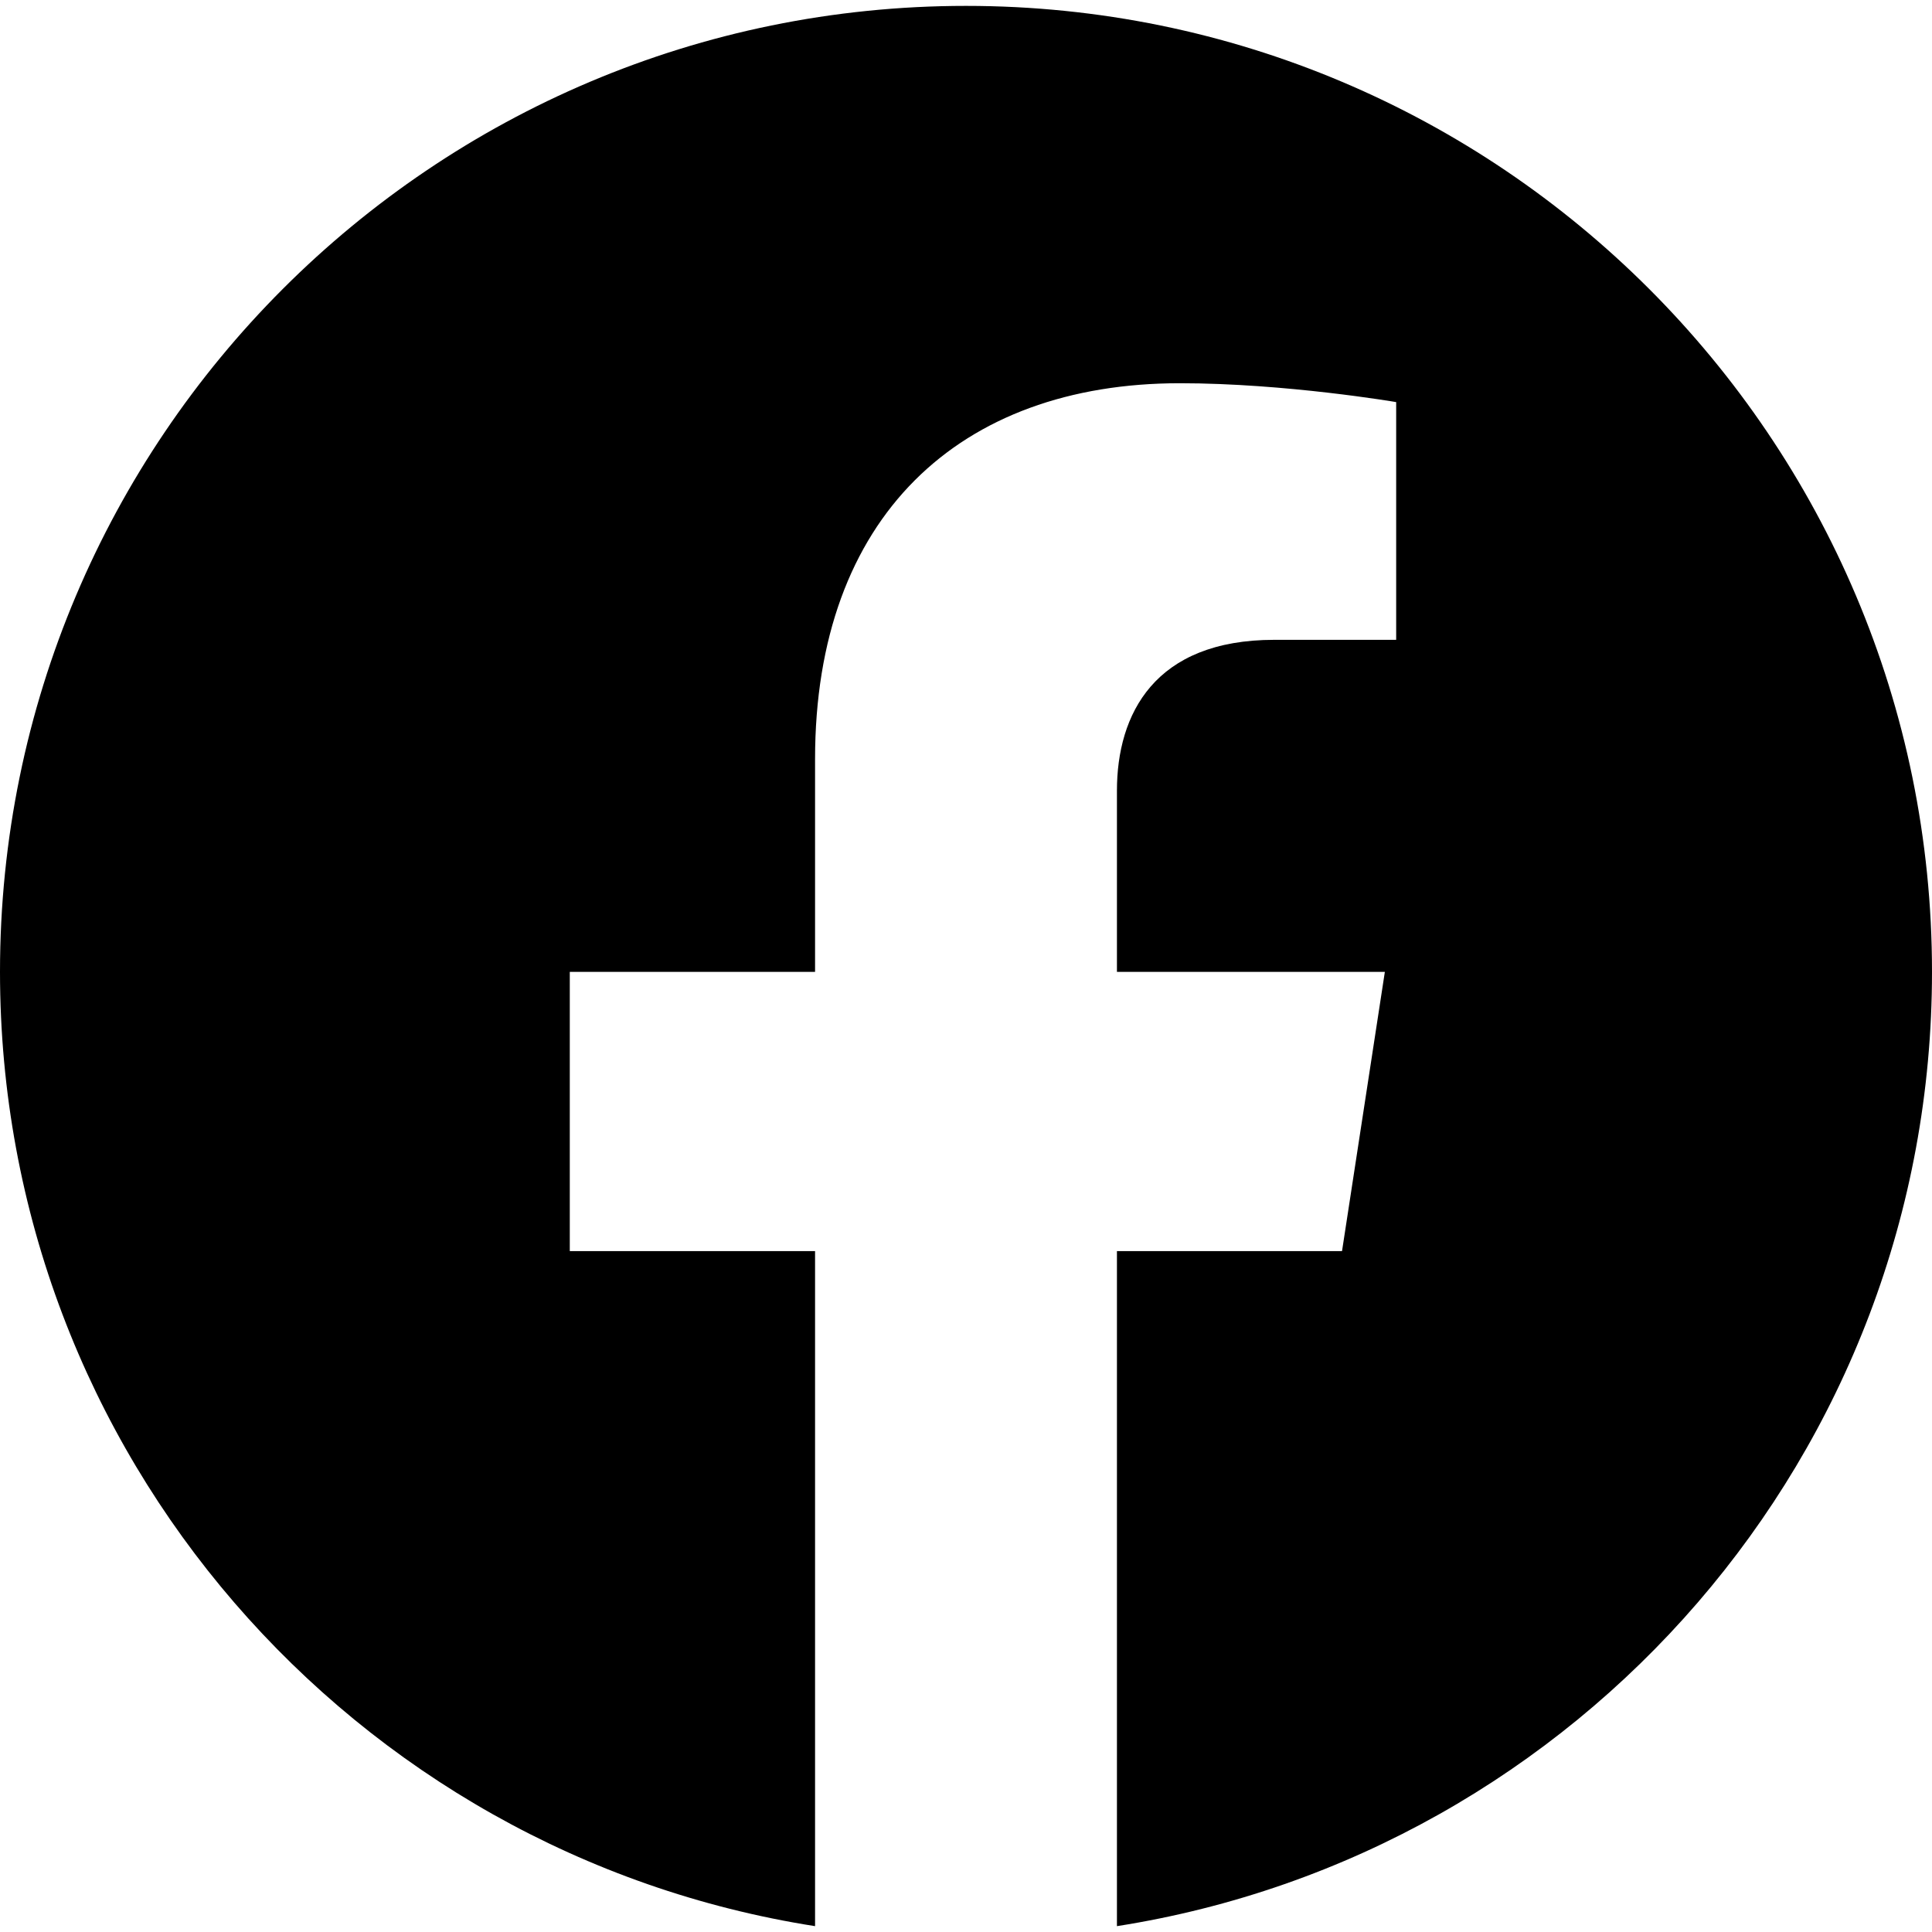
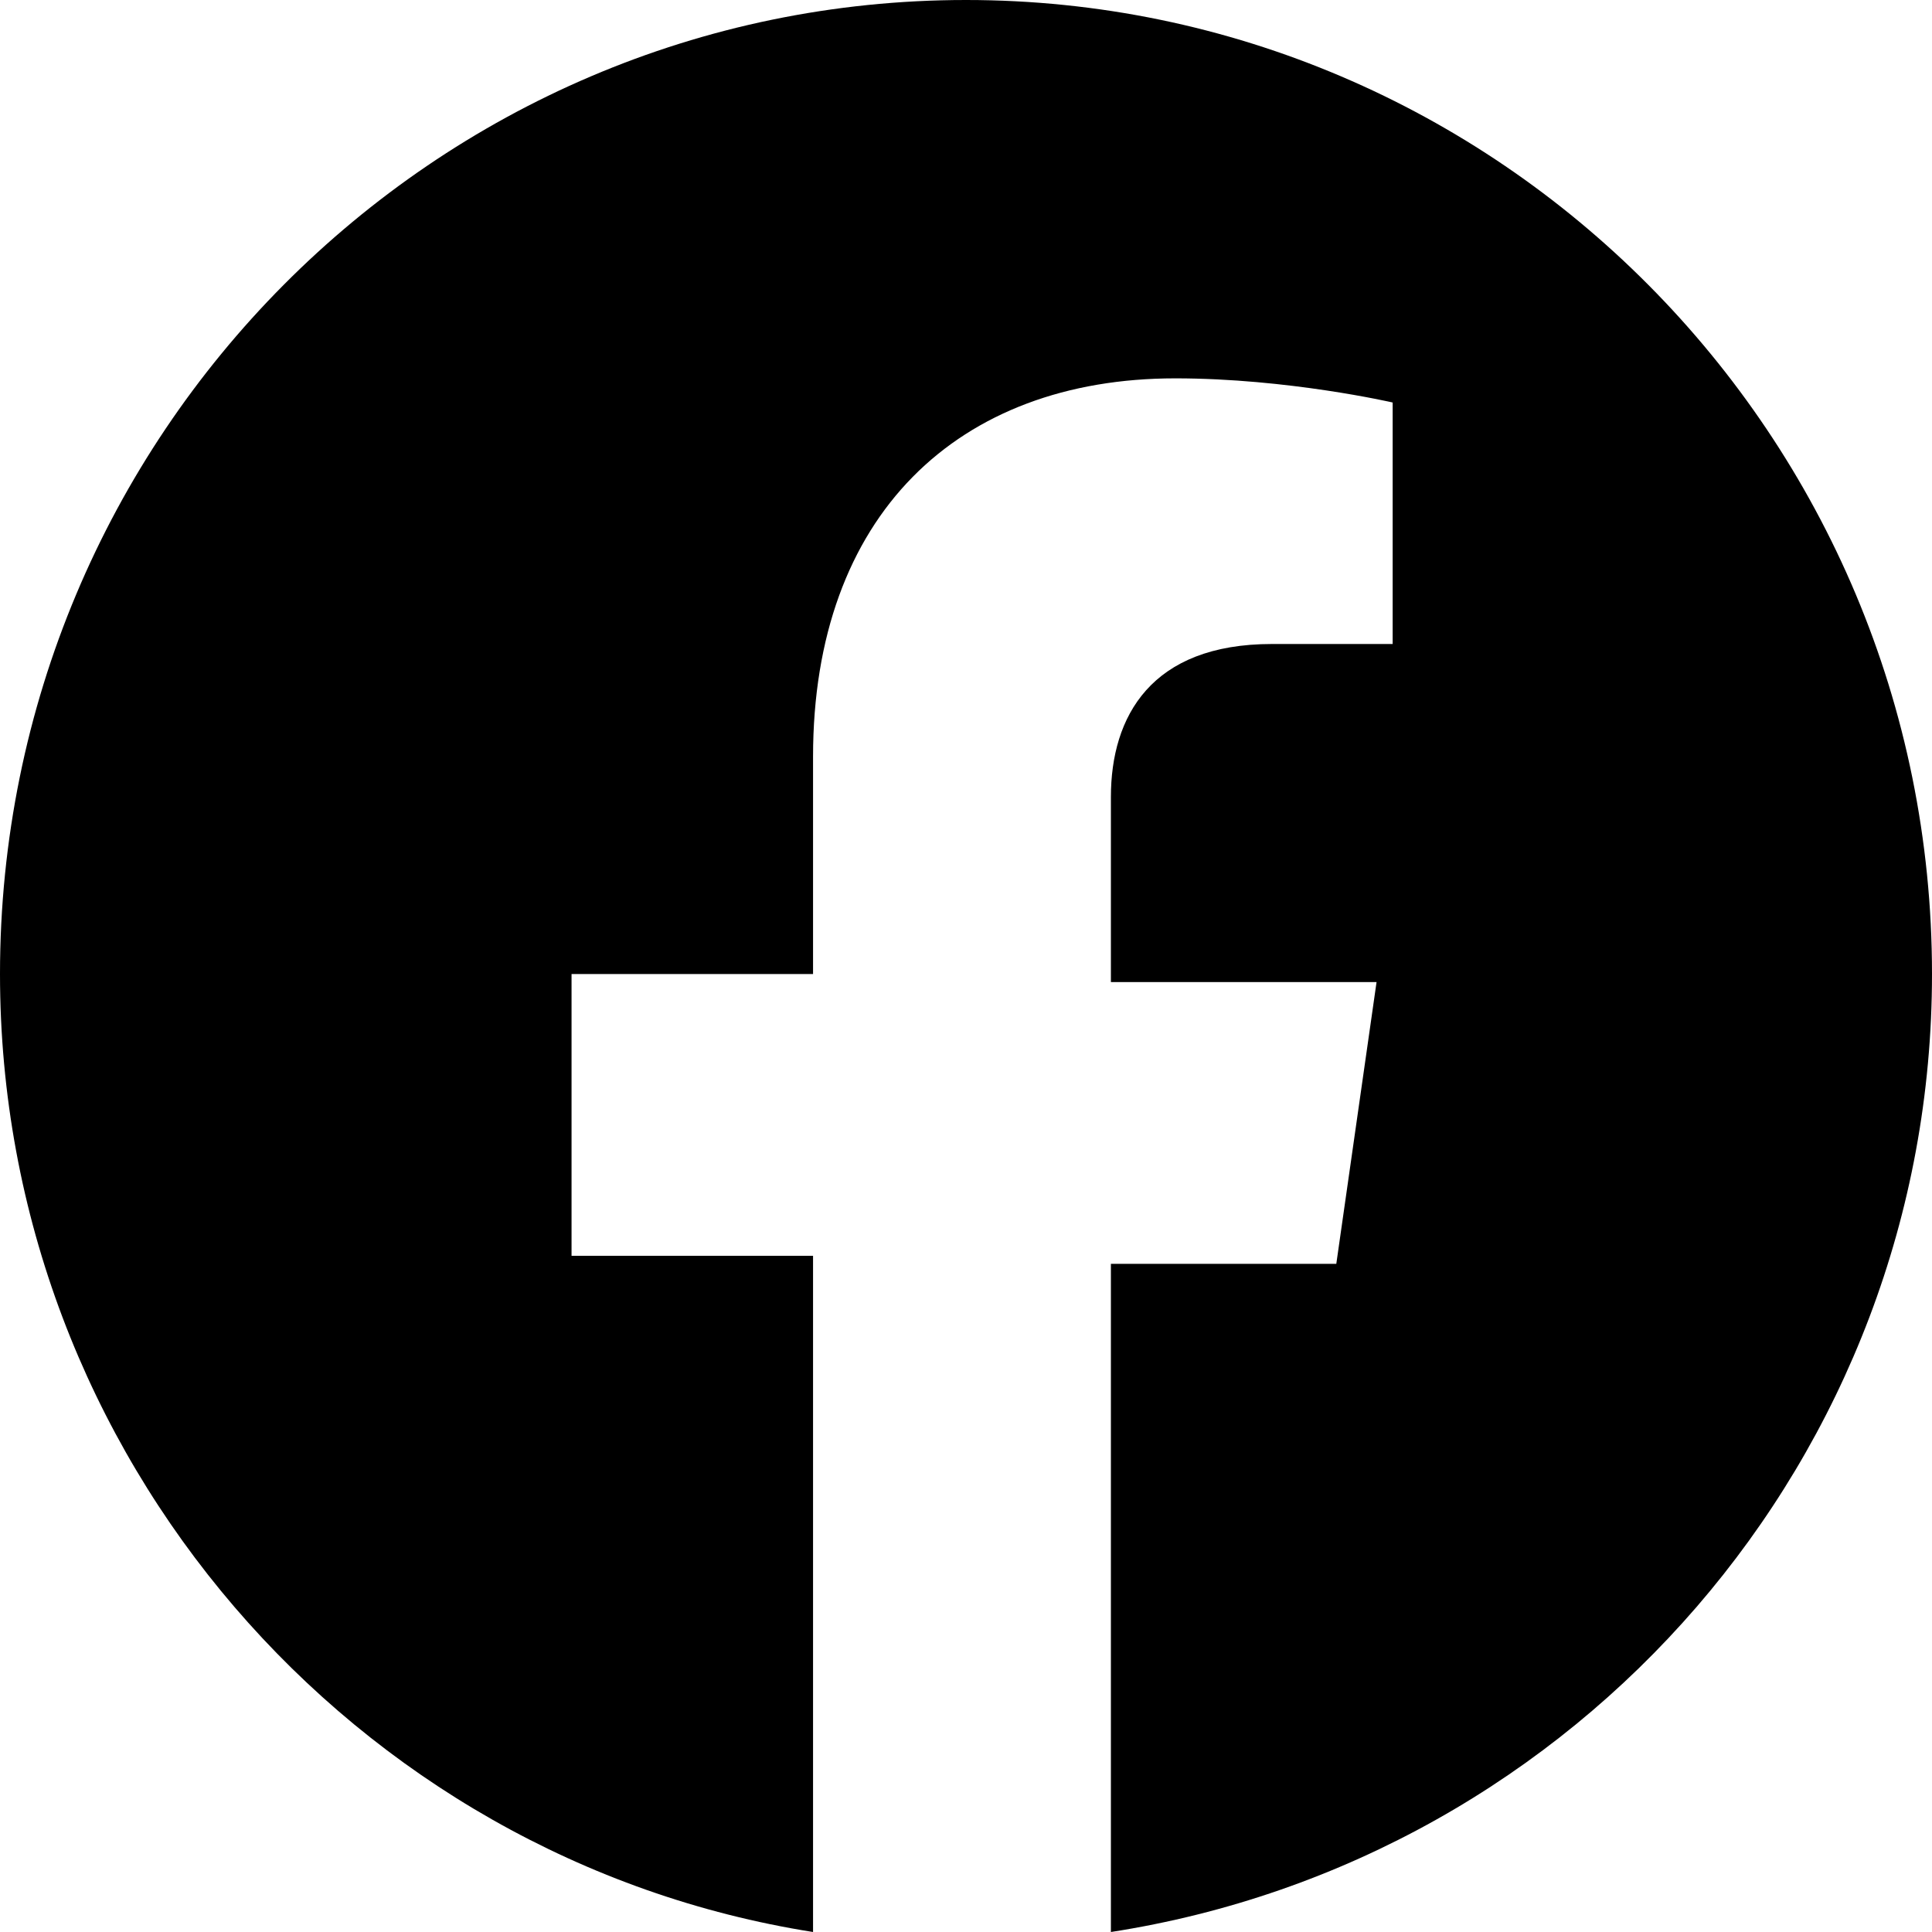
- <svg xmlns="http://www.w3.org/2000/svg" role="img" aria-hidden="true" viewBox="0 0 512 512" fill="currentColor">
-   <path d="M512,257.56c0-141.38-114.62-256-256-256S0,116.17,0,257.56c0,127.78,93.62,233.69,216,252.89V331.56h-65v-74h65v-56.4c0-64.16,38.22-99.6,96.69-99.6c28.01,0,57.31,5,57.31,5v63h-32.28c-31.8,0-41.72,19.73-41.72,39.98v48.02h71l-11.35,74H296v178.89C418.38,491.24,512,385.33,512,257.56z" />
+ <svg xmlns="http://www.w3.org/2000/svg" role="img" aria-hidden="true" width="24" height="24" viewBox="0 0 24 24" fill="currentColor">
+   <path d="M24,12.1C24,5.4,18.6,0,12,0S0,5.4,0,12.1c0,6,4.4,11,10.1,11.9v-8.4h-3v-3.5h3V9.4c0-3,1.8-4.7,4.5-4.7C16,4.7,17.3,5,17.3,5v3h-1.5c-1.5,0-2,0.9-2,1.9v2.3h3.3l-0.5,3.5h-2.8V24C19.6,23.1,24,18.1,24,12.1z" />
</svg>
